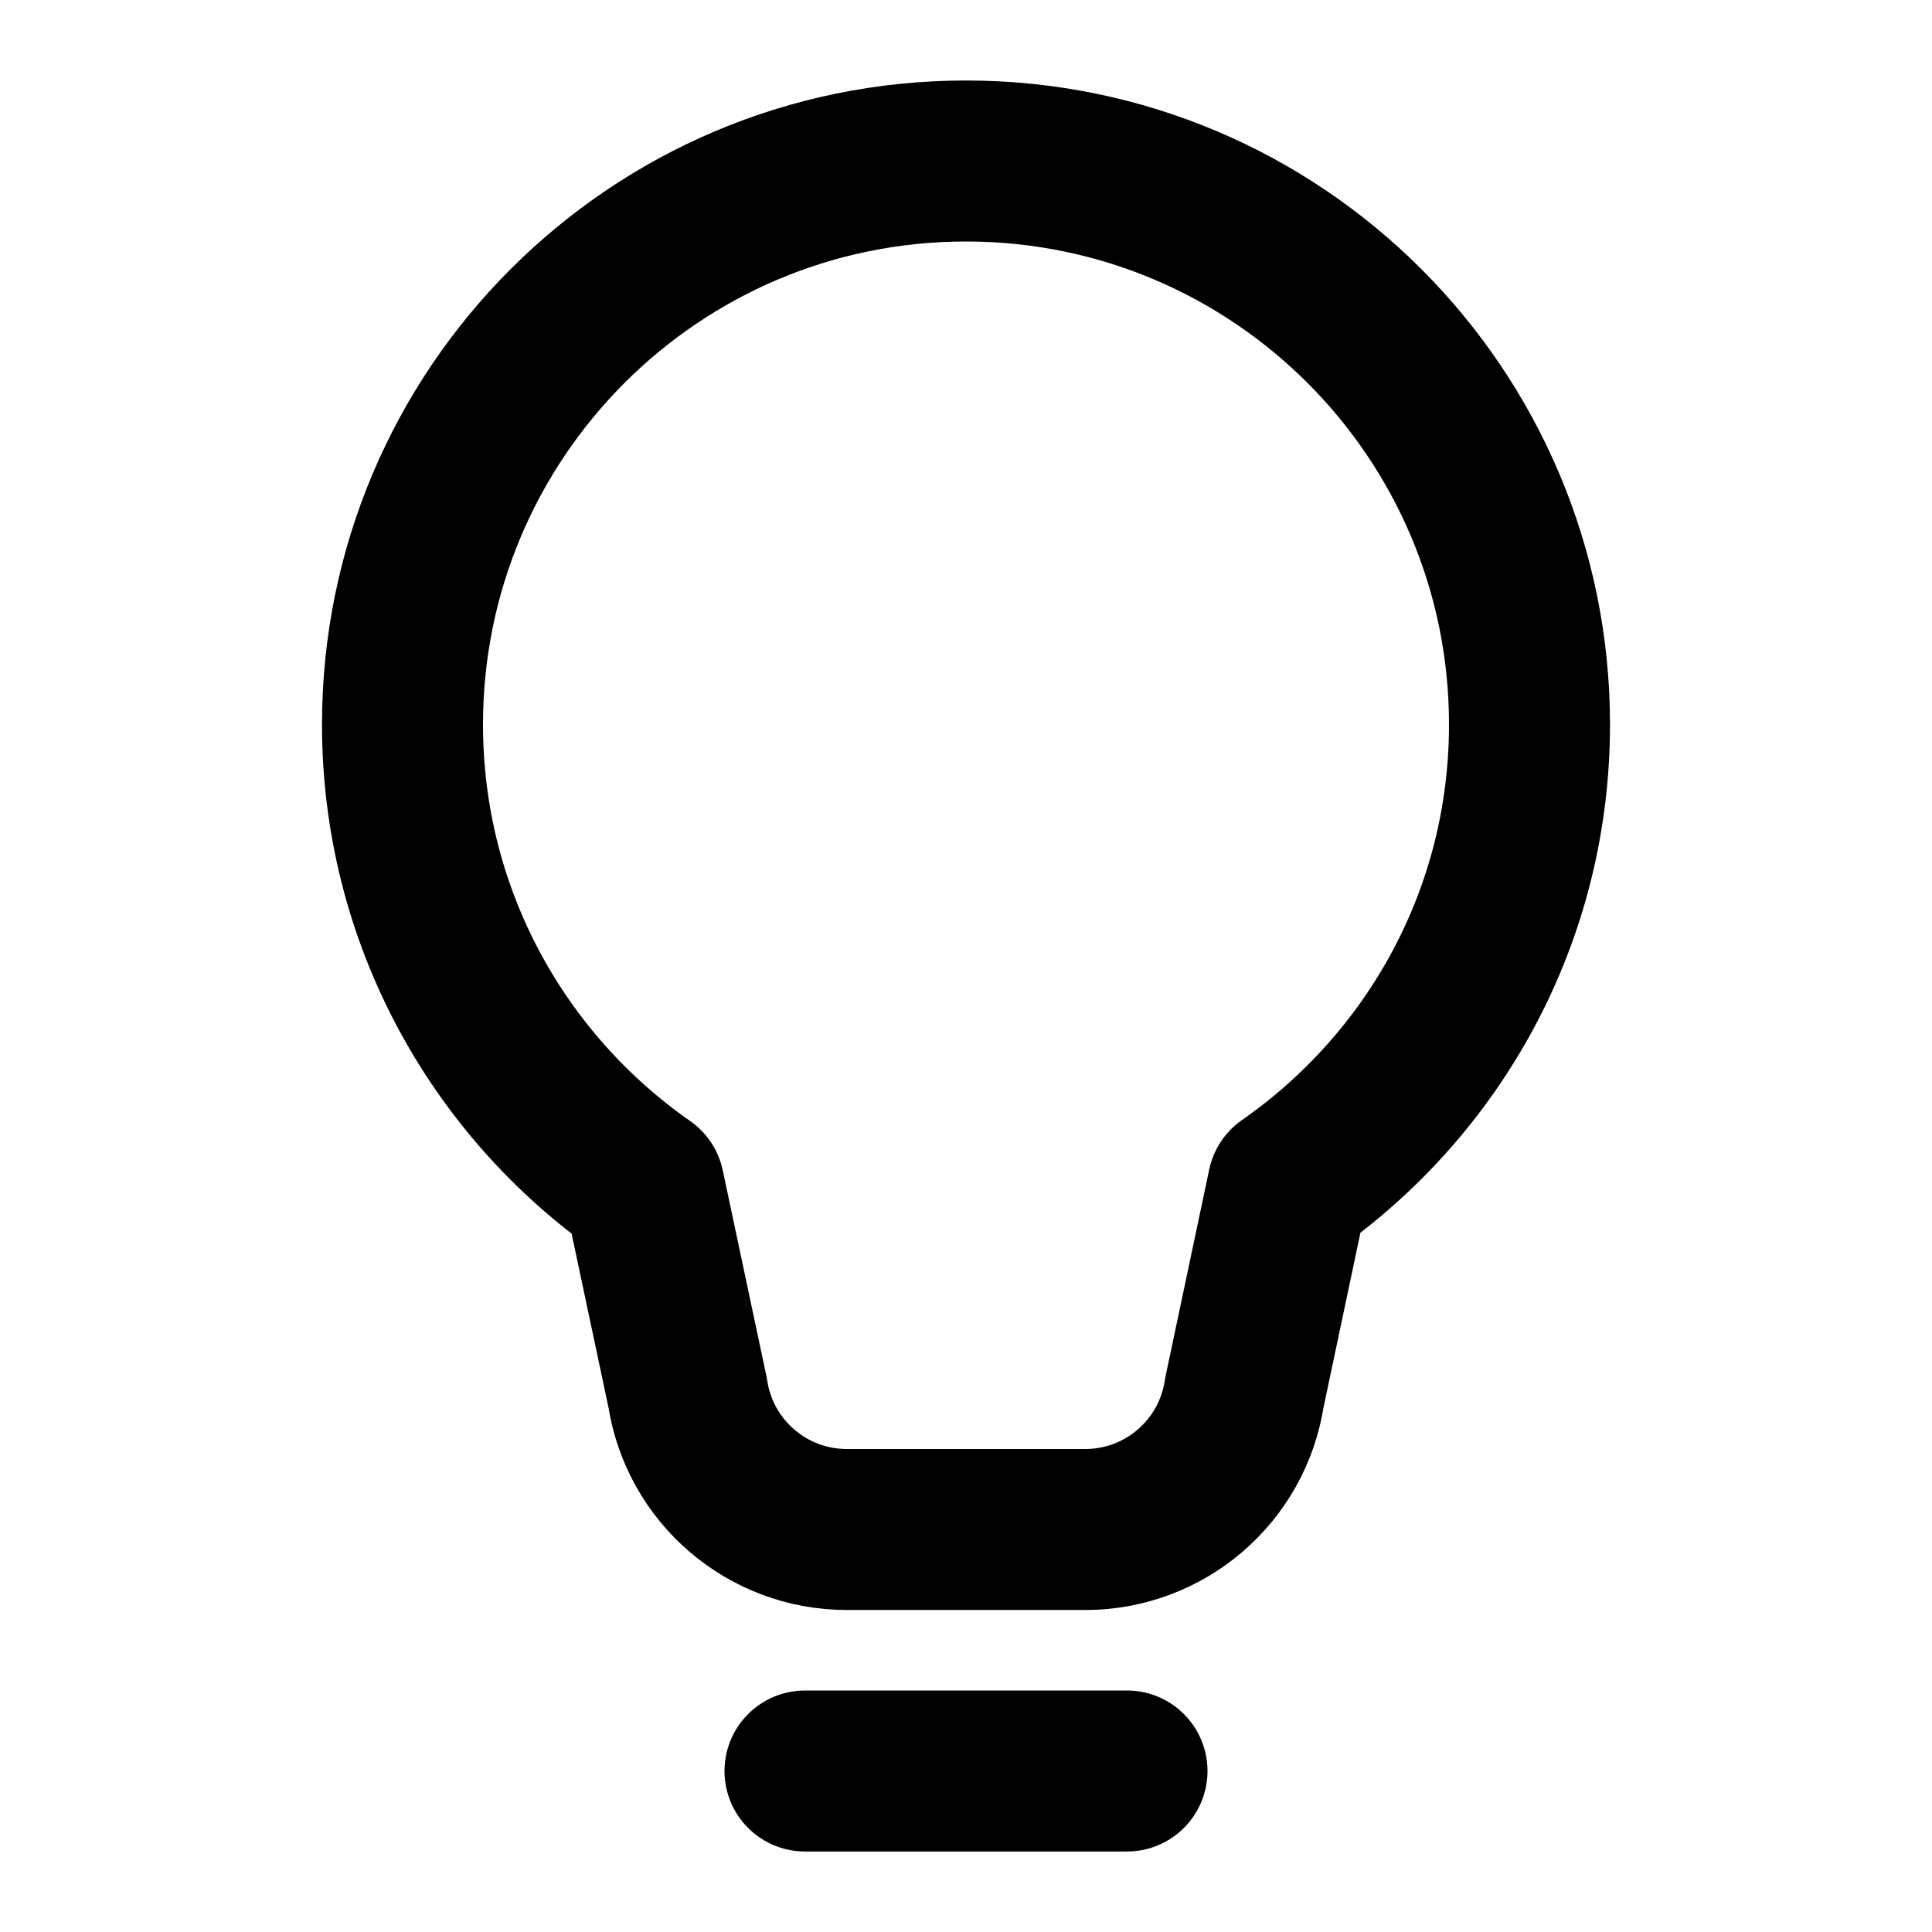
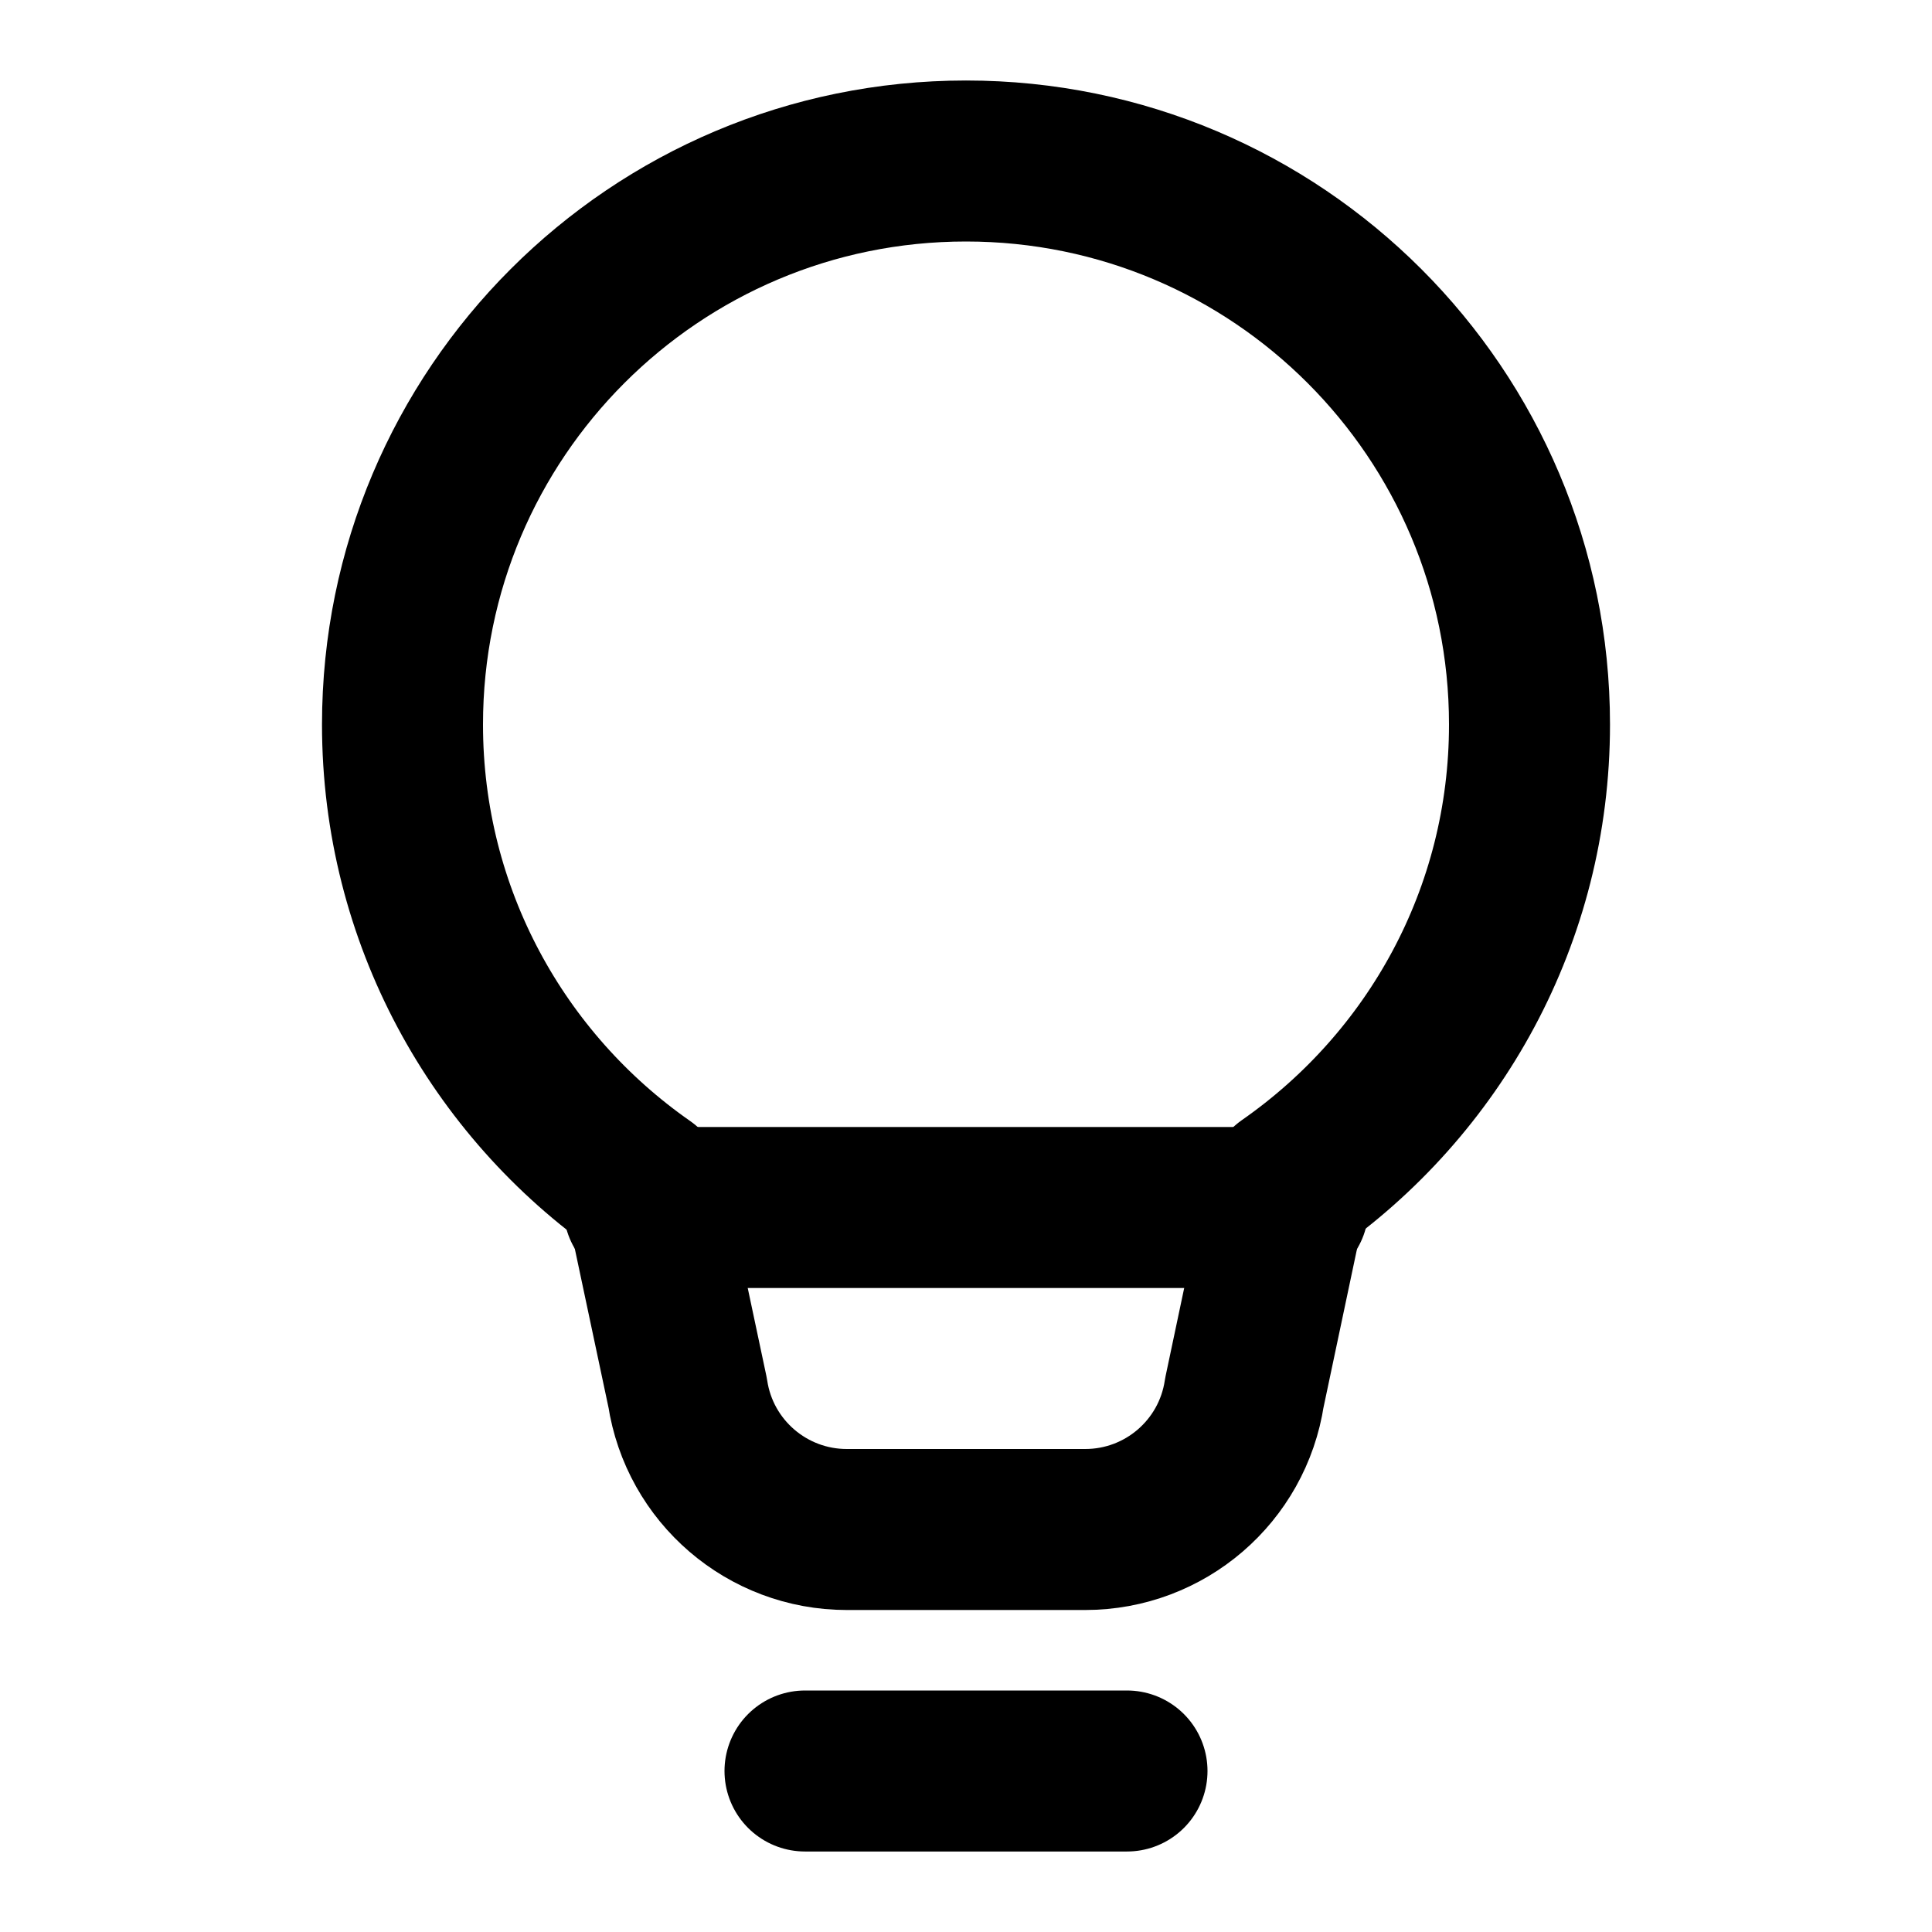
<svg xmlns="http://www.w3.org/2000/svg" width="24" height="24" viewBox="0 0 24 24" fill="none">
  <path d="M10 22H14M5 9C5 5.134 8.134 2 12 2C15.866 2 19 5.134 19 9C19 11.379 17.814 13.469 16 14.734L15.458 17.3C15.31 18.278 14.47 19 13.481 19H10.519C9.531 19 8.69 18.278 8.542 17.3L8 14.745C6.187 13.48 5 11.379 5 9Z" stroke="black" stroke-width="2" stroke-linecap="round" stroke-linejoin="round" />
+   <path d="M8 15H16" stroke="black" stroke-width="2" stroke-linecap="round" stroke-linejoin="round" />
</svg>
